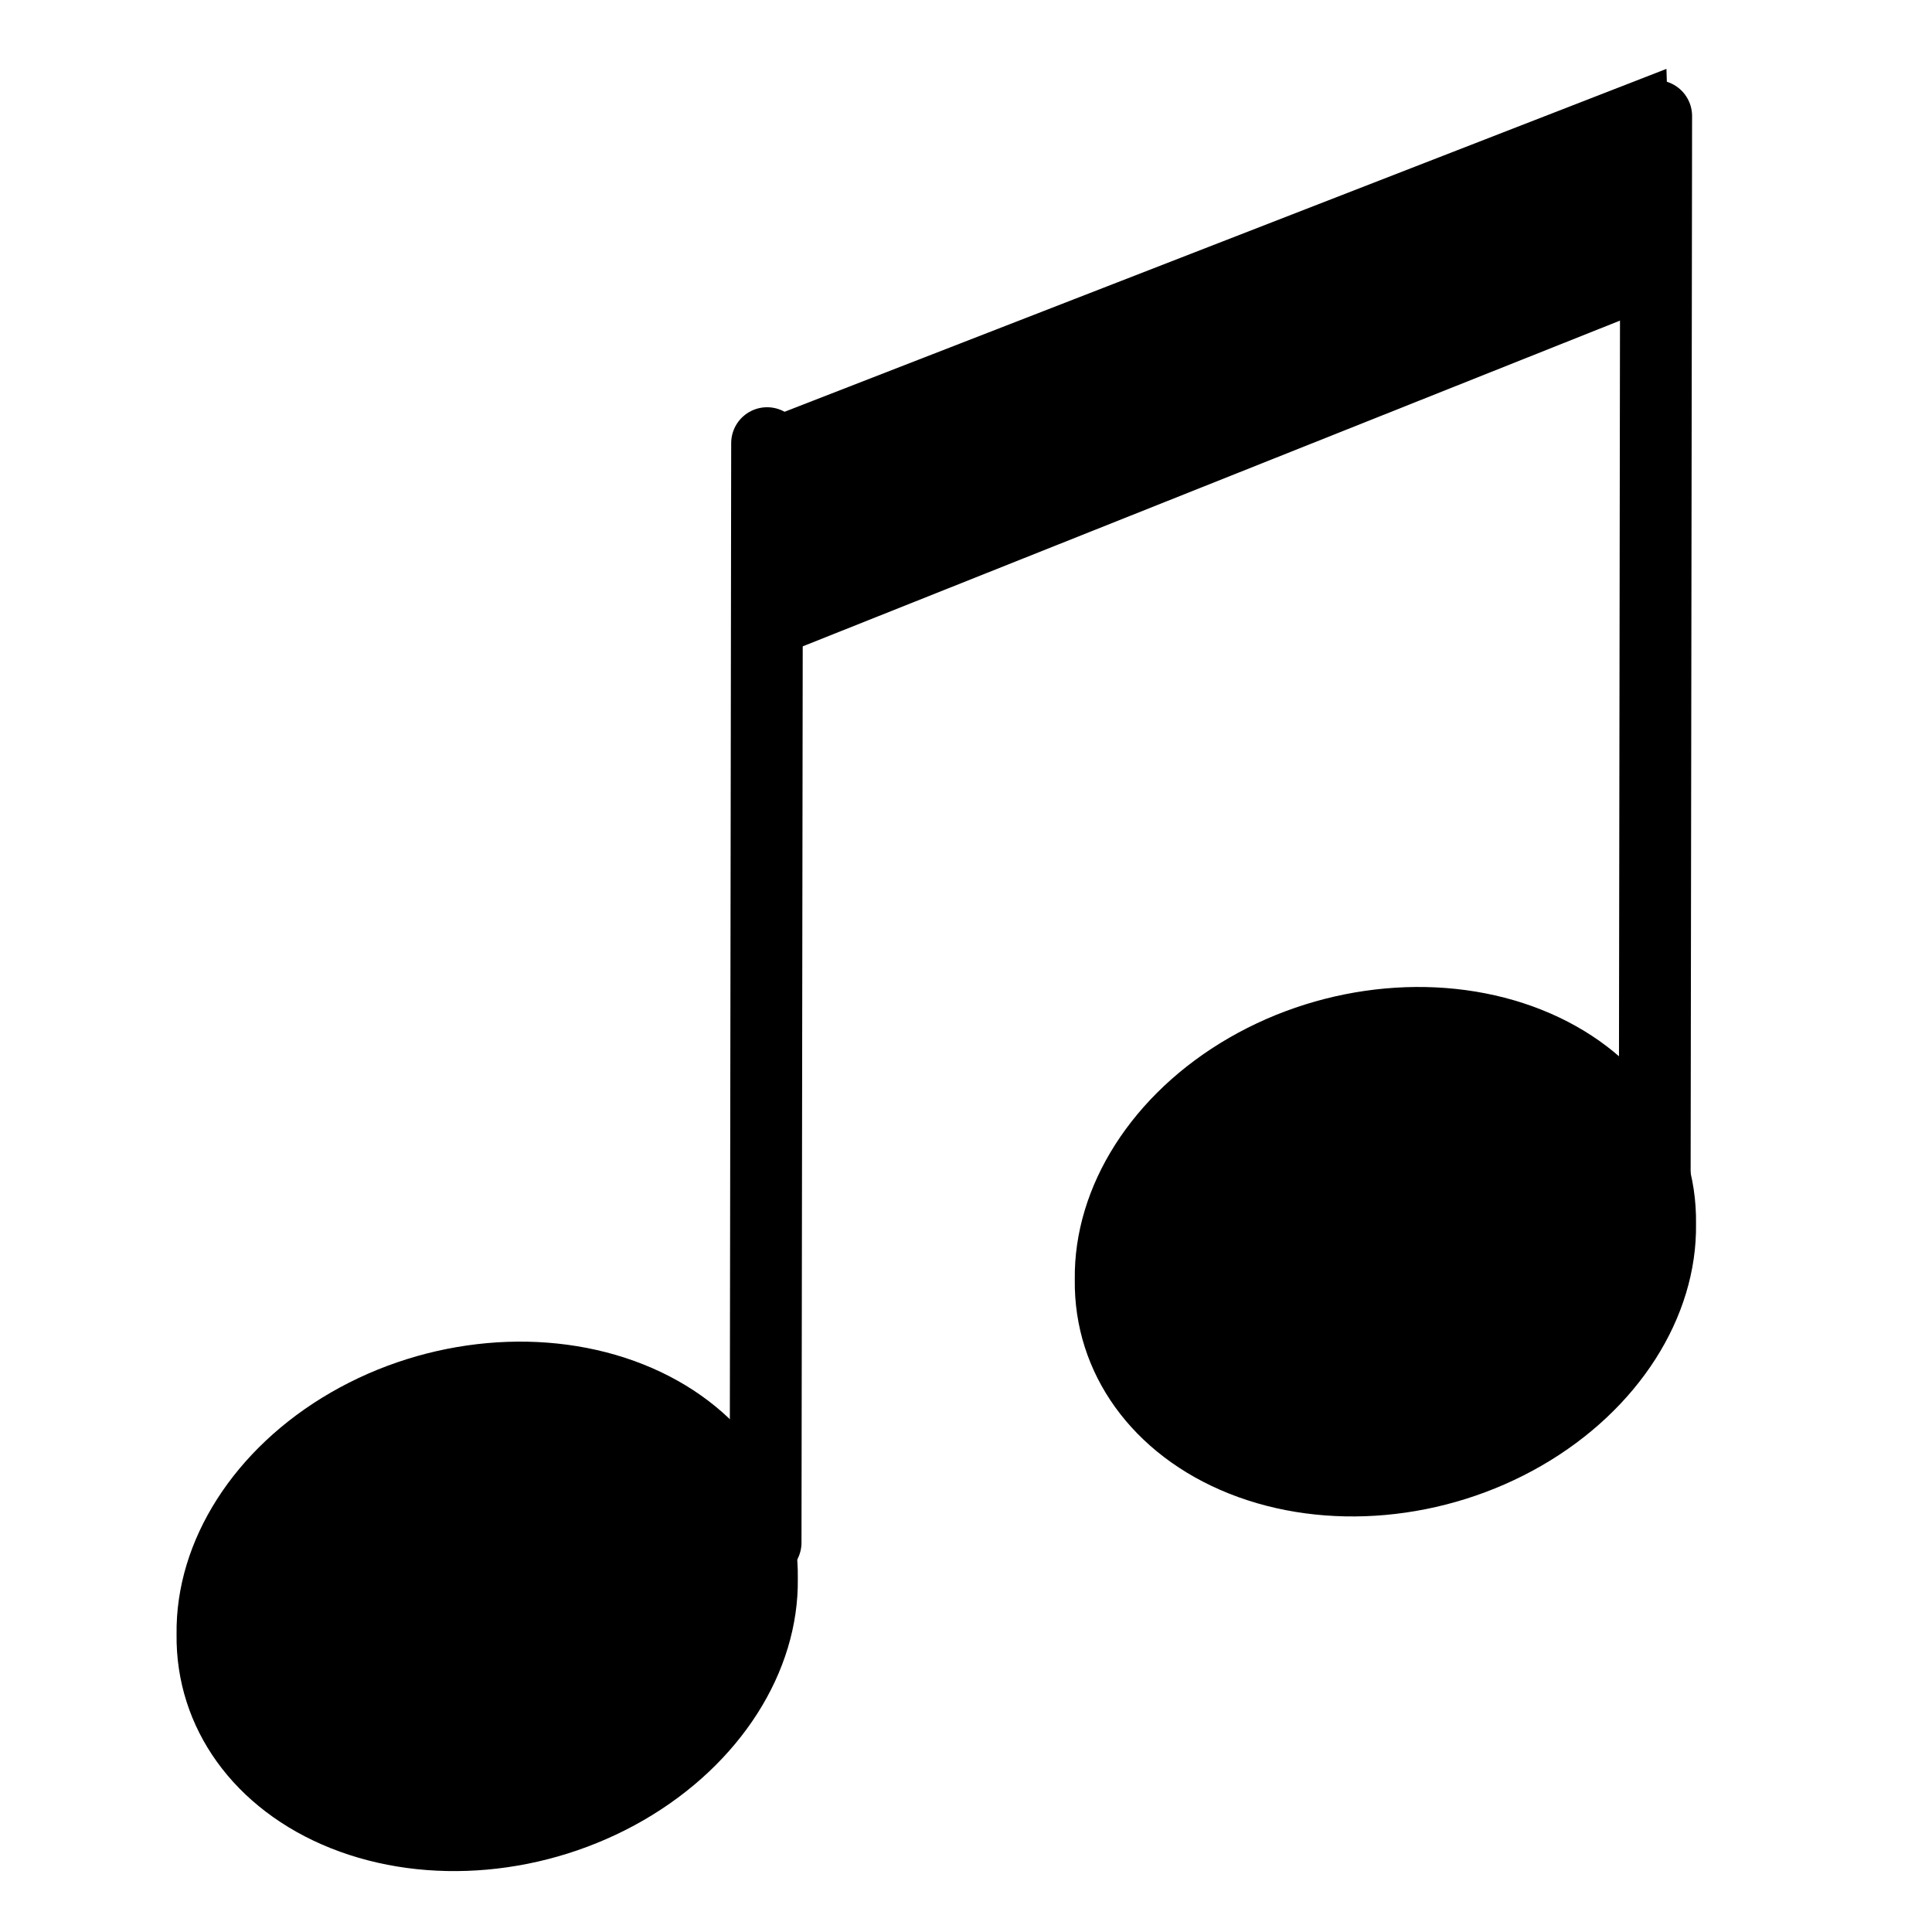
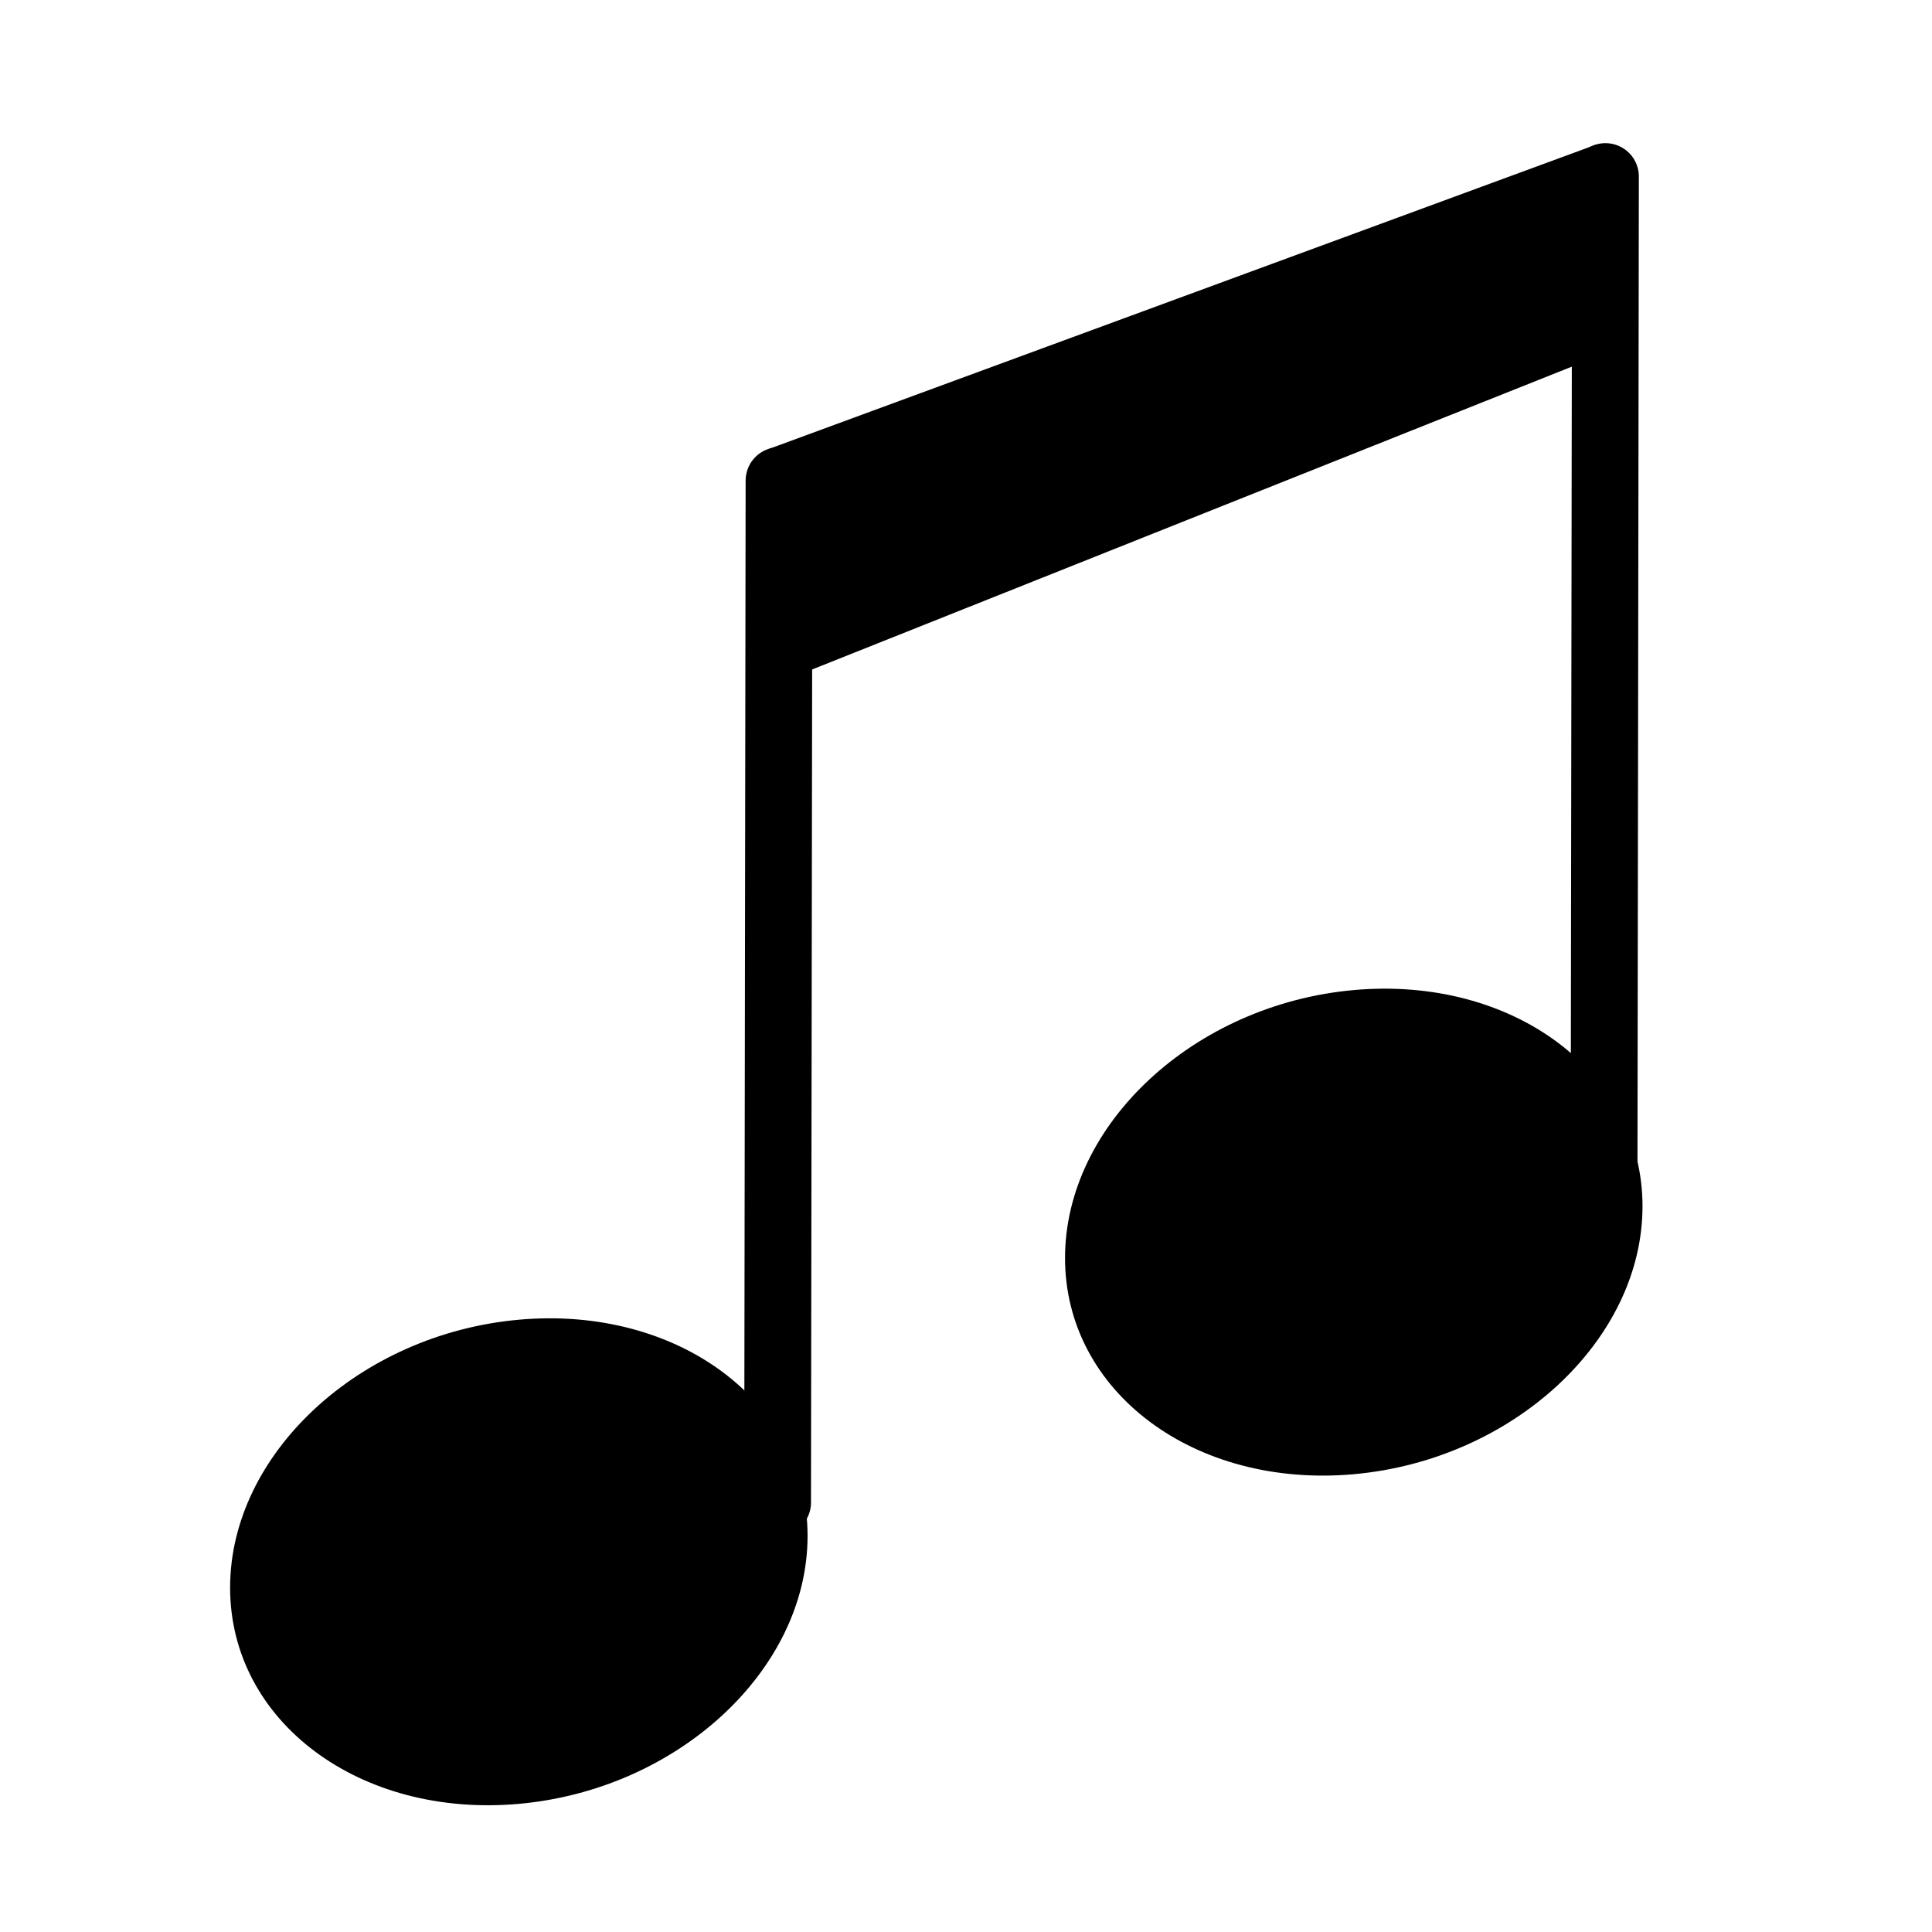
<svg xmlns="http://www.w3.org/2000/svg" width="64px" height="64px" id="svg2985" version="1.1">
  <defs id="defs2987" />
  <g id="layer1">
-     <path style="fill:none;stroke:#000000;stroke-width:2.379;stroke-linecap:round;stroke-linejoin:miter;stroke-miterlimit:4;stroke-opacity:1;stroke-dasharray:none" d="m 25.361,51.101 0.05,-36.421" id="path3781" />
-     <path style="fill:none;stroke:#000000;stroke-width:2.379;stroke-linecap:round;stroke-linejoin:miter;stroke-miterlimit:4;stroke-opacity:1;stroke-dasharray:none" d="M 54.813,40.316 54.863,3.844" id="path3781-2" />
-     <path style="fill:#000000;fill-opacity:1;stroke:none" d="M 25.144,13.969 55.203,2.282 55.447,9.91 25.51,21.842 z" id="path3803" />
-     <path style="fill:#000000;fill-opacity:1;stroke-width:2.411;stroke-miterlimit:4;stroke-dasharray:none" id="path2993-7" d="m 23.818,42.455 a 8.364,8.636 0 1 1 -16.727,0 8.364,8.636 0 1 1 16.727,0 z" transform="matrix(1.230304,-0.1102281,0,0.9988679,26.87975,0.7611242)" />
-     <path style="fill:#000000;fill-opacity:1;stroke-width:2.411;stroke-miterlimit:4;stroke-dasharray:none" id="path2993-7-9" d="m 23.818,42.455 a 8.364,8.636 0 1 1 -16.727,0 8.364,8.636 0 1 1 16.727,0 z" transform="matrix(1.230304,-0.1102281,0,0.9988679,-2.874769,12.50947)" />
+     <path style="fill:none;stroke:#000000;stroke-width:2.212;stroke-linecap:round;stroke-linejoin:miter;stroke-miterlimit:4;stroke-dasharray:none;stroke-opacity:1" d="M 25.759,49.774 25.806,15.92" id="path3781" />
+     <path style="fill:none;stroke:#000000;stroke-width:2.212;stroke-linecap:round;stroke-linejoin:miter;stroke-miterlimit:4;stroke-dasharray:none;stroke-opacity:1" d="M 53.136,39.749 53.183,5.848" id="path3781-2" />
+     <path style="fill:#000000;fill-opacity:1;stroke:none;stroke-width:0.93" d="m 25.48,14.868 27.385,-10.075 0.859,6.693 -27.827,11.092 z" id="path3803" />
+     <ellipse style="fill:#000000;fill-opacity:1;stroke-width:2.411;stroke-miterlimit:4;stroke-dasharray:none" id="path2993-7" transform="matrix(0.9960104,-0.08923675,0,1,0,0)" cx="45.025" cy="44.834" rx="9.603" ry="8.019" />
+     <ellipse style="fill:#000000;fill-opacity:1;stroke-width:2.411;stroke-miterlimit:4;stroke-dasharray:none" id="path2993-7-9" transform="matrix(0.9960104,-0.08923675,0,1,0,0)" cx="17.256" cy="53.276" rx="9.603" ry="8.019" />
  </g>
</svg>
